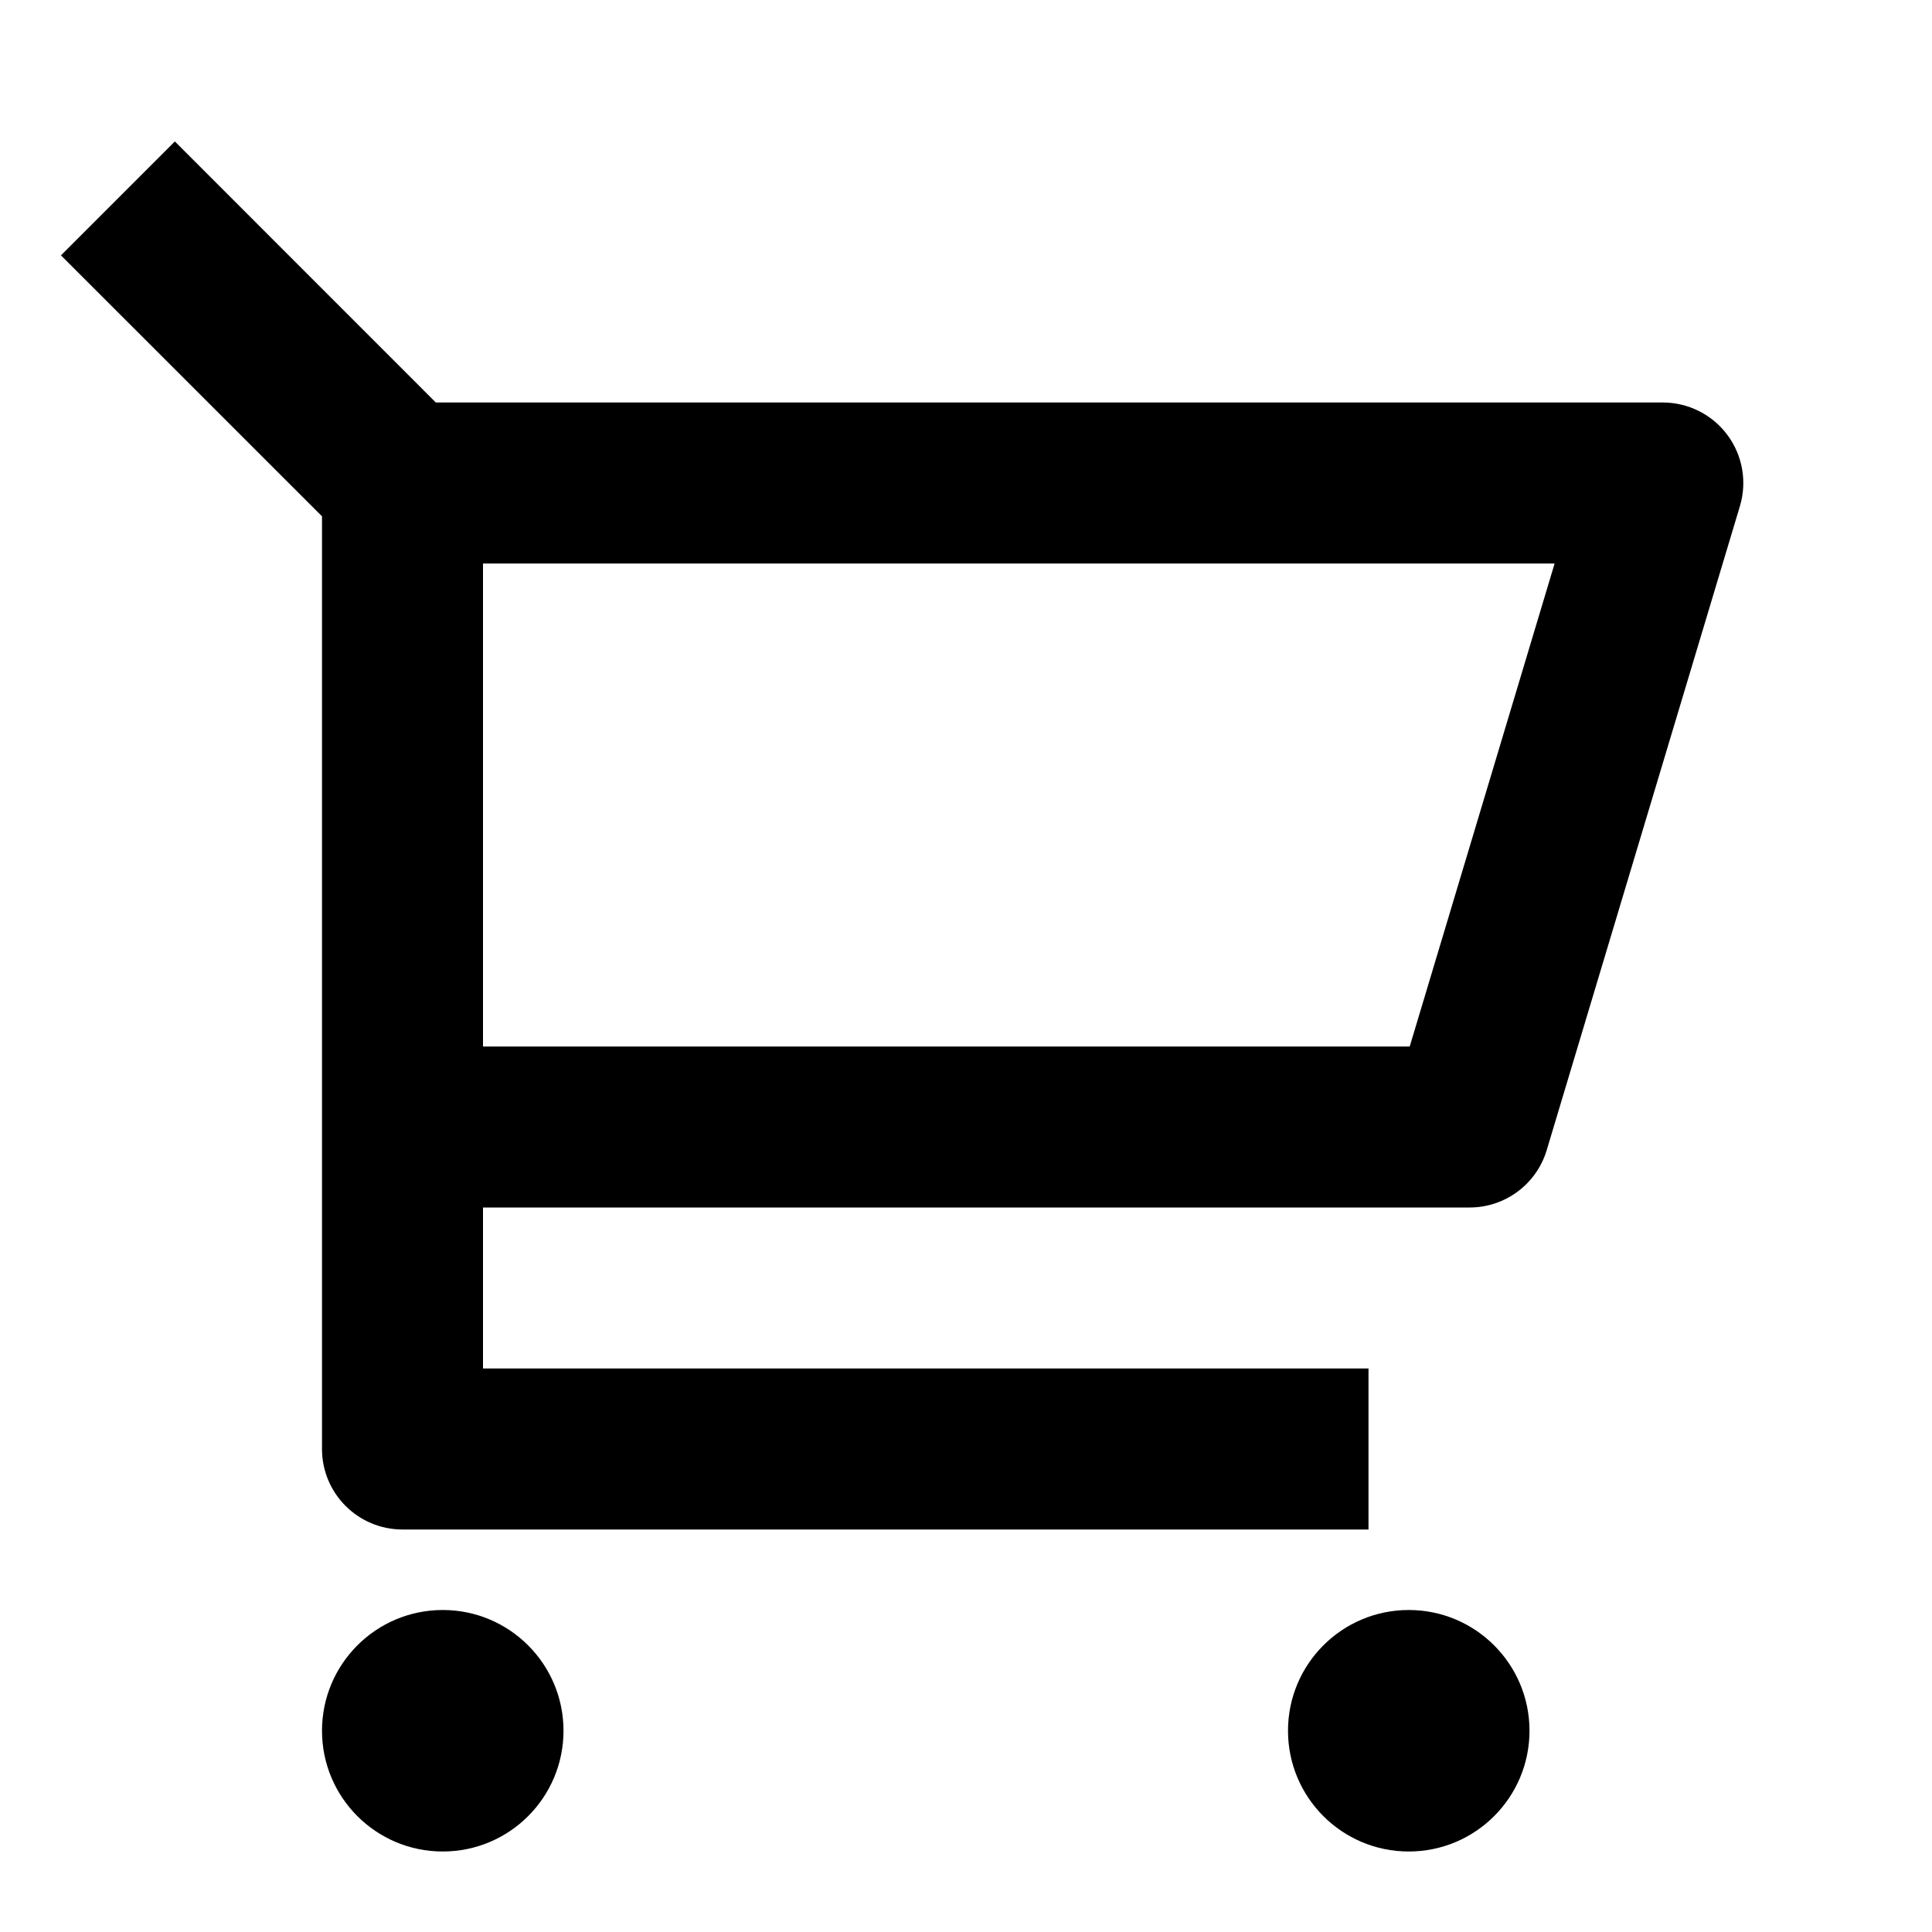
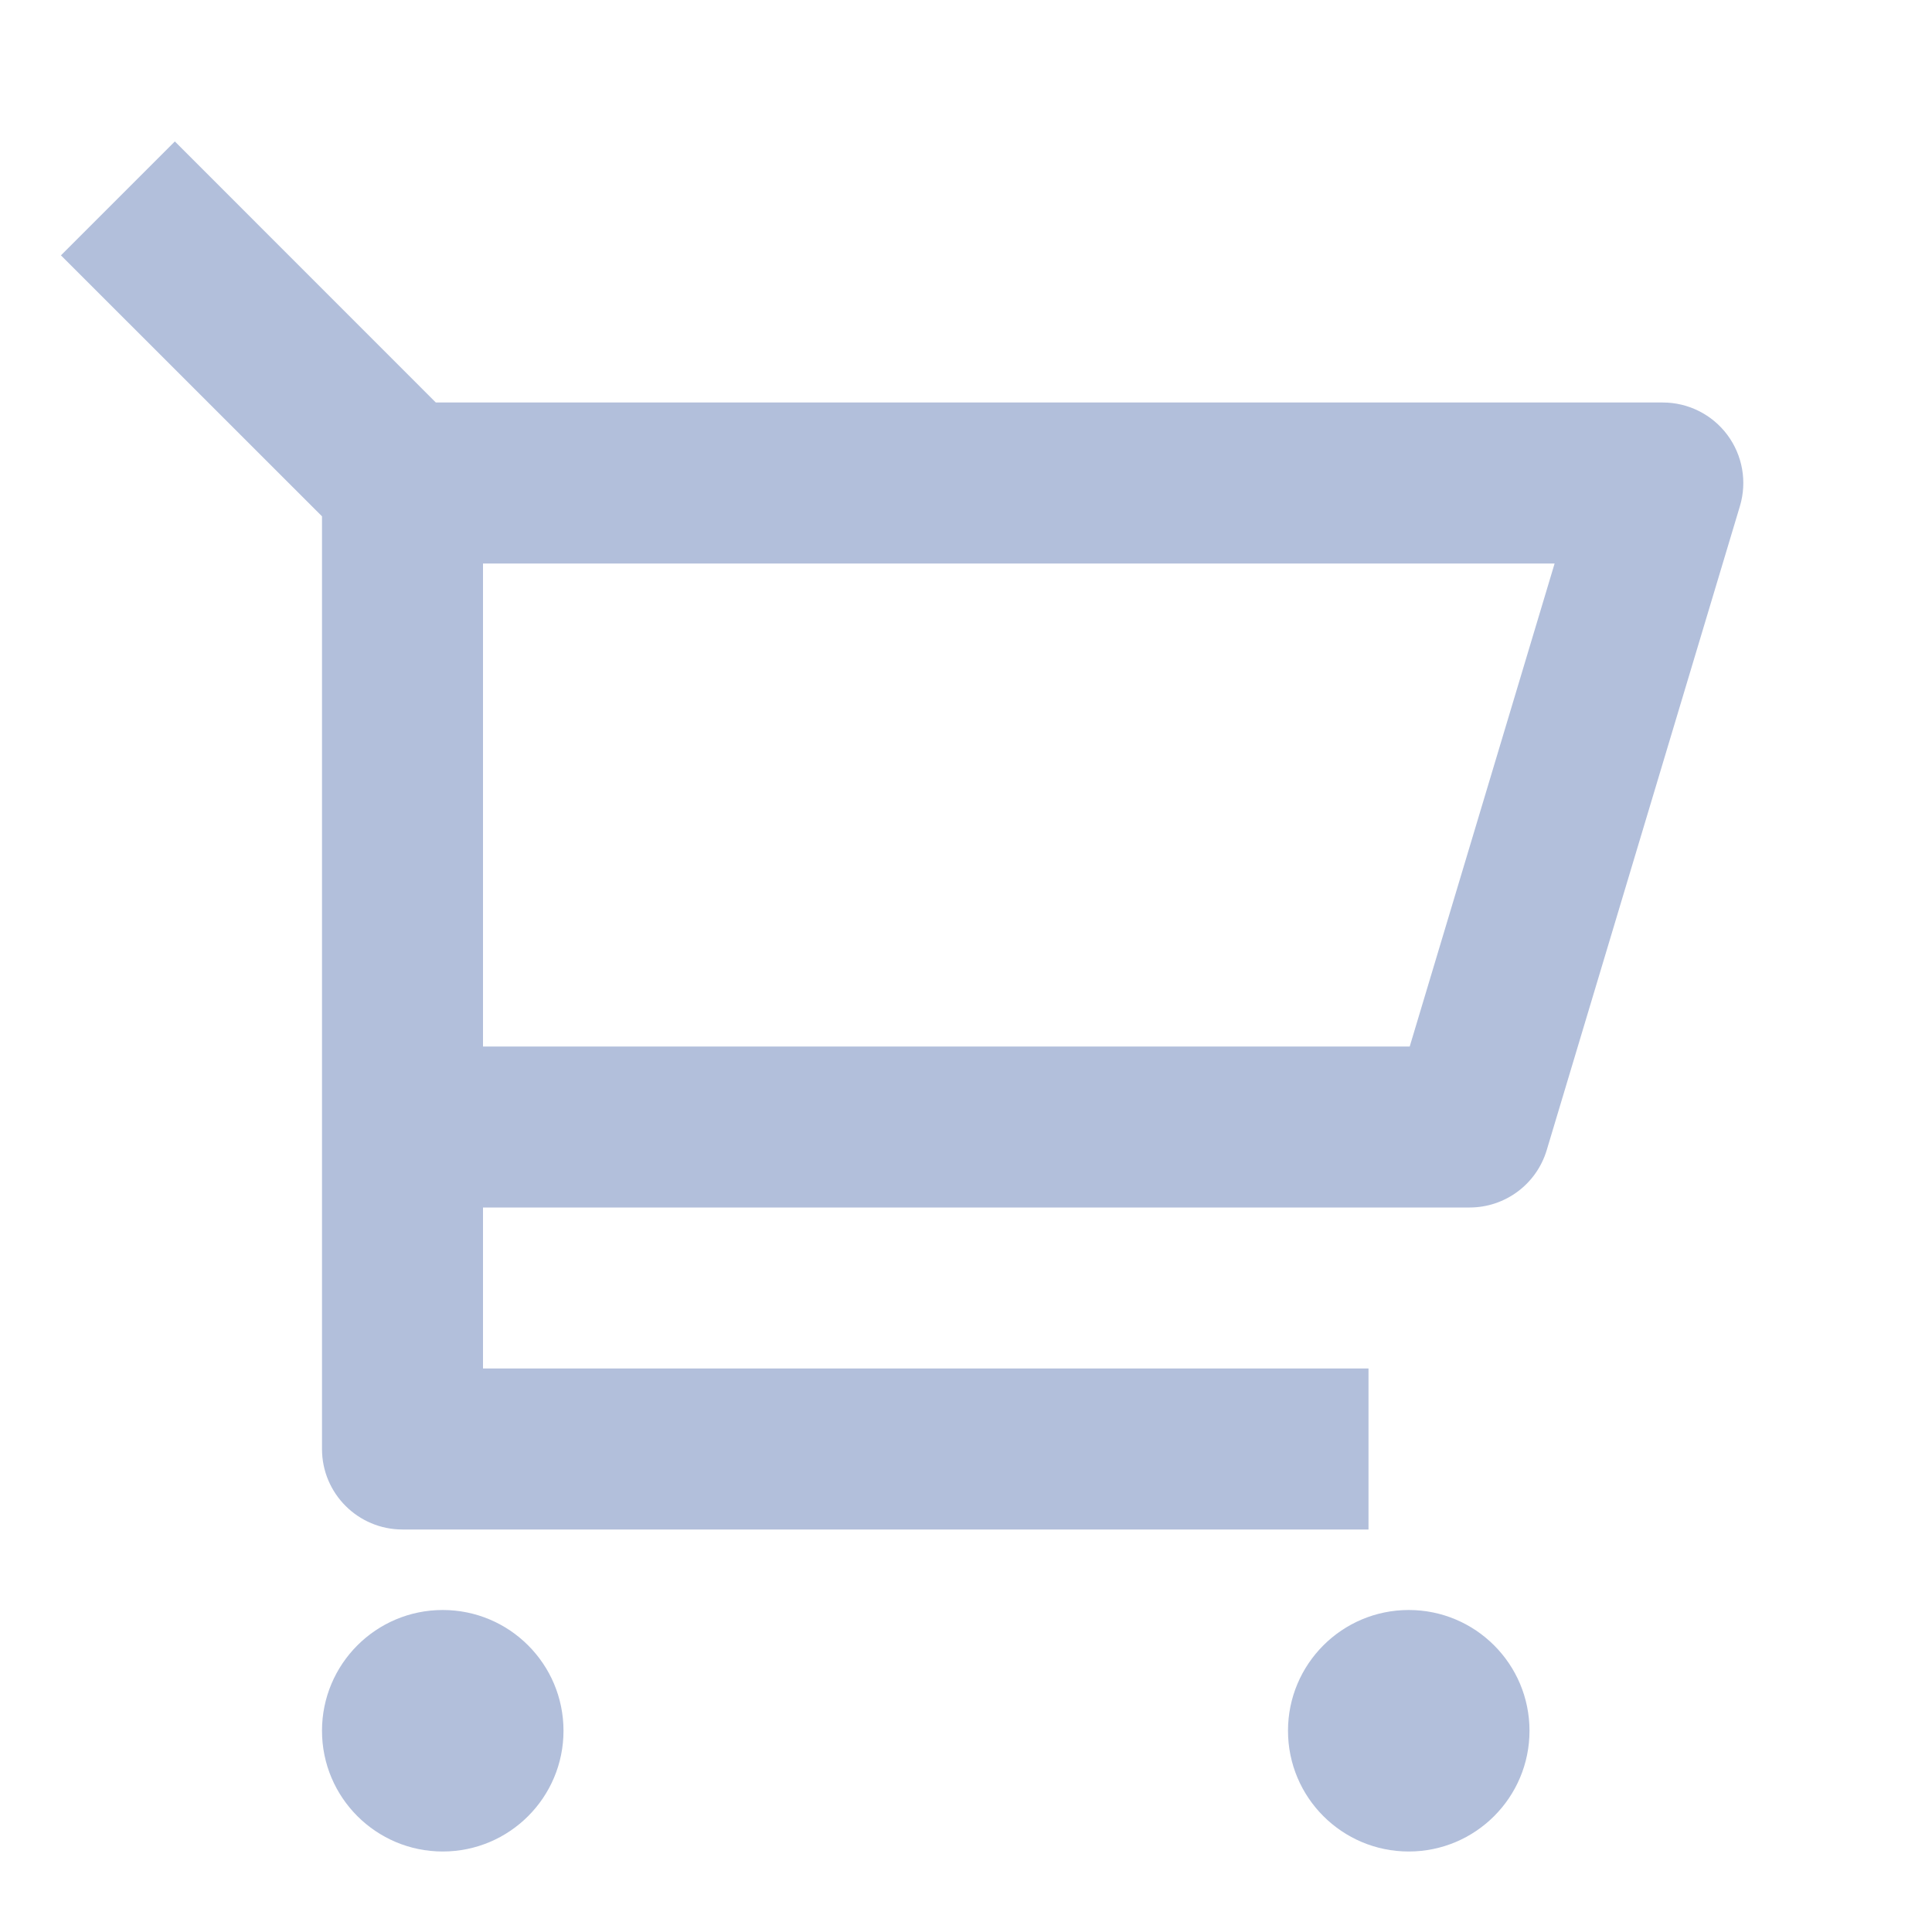
<svg xmlns="http://www.w3.org/2000/svg" viewBox="0 0 24 24" width="24" height="24">
  <path fill="none" d="M0 0h24v24H0z" />
-   <path d="M4 6.414L.757 3.172l1.415-1.415L5.414 5h15.242a1 1 0 0 1 .958 1.287l-2.4 8a1 1 0 0 1-.958.713H6v2h11v2H5a1 1 0 0 1-1-1V6.414zM6 7v6h11.512l1.8-6H6zm-.5 16a1.5 1.5 0 1 1 0-3 1.5 1.5 0 0 1 0 3zm12 0a1.5 1.5 0 1 1 0-3 1.5 1.5 0 0 1 0 3z" fill="#000" />
+   <path d="M4 6.414L.757 3.172l1.415-1.415L5.414 5h15.242a1 1 0 0 1 .958 1.287l-2.4 8a1 1 0 0 1-.958.713H6v2h11v2H5a1 1 0 0 1-1-1V6.414zM6 7v6h11.512l1.8-6H6zm-.5 16a1.5 1.5 0 1 1 0-3 1.5 1.5 0 0 1 0 3zm12 0a1.5 1.5 0 1 1 0-3 1.5 1.5 0 0 1 0 3z" fill="#b2bfdb" />
</svg>
